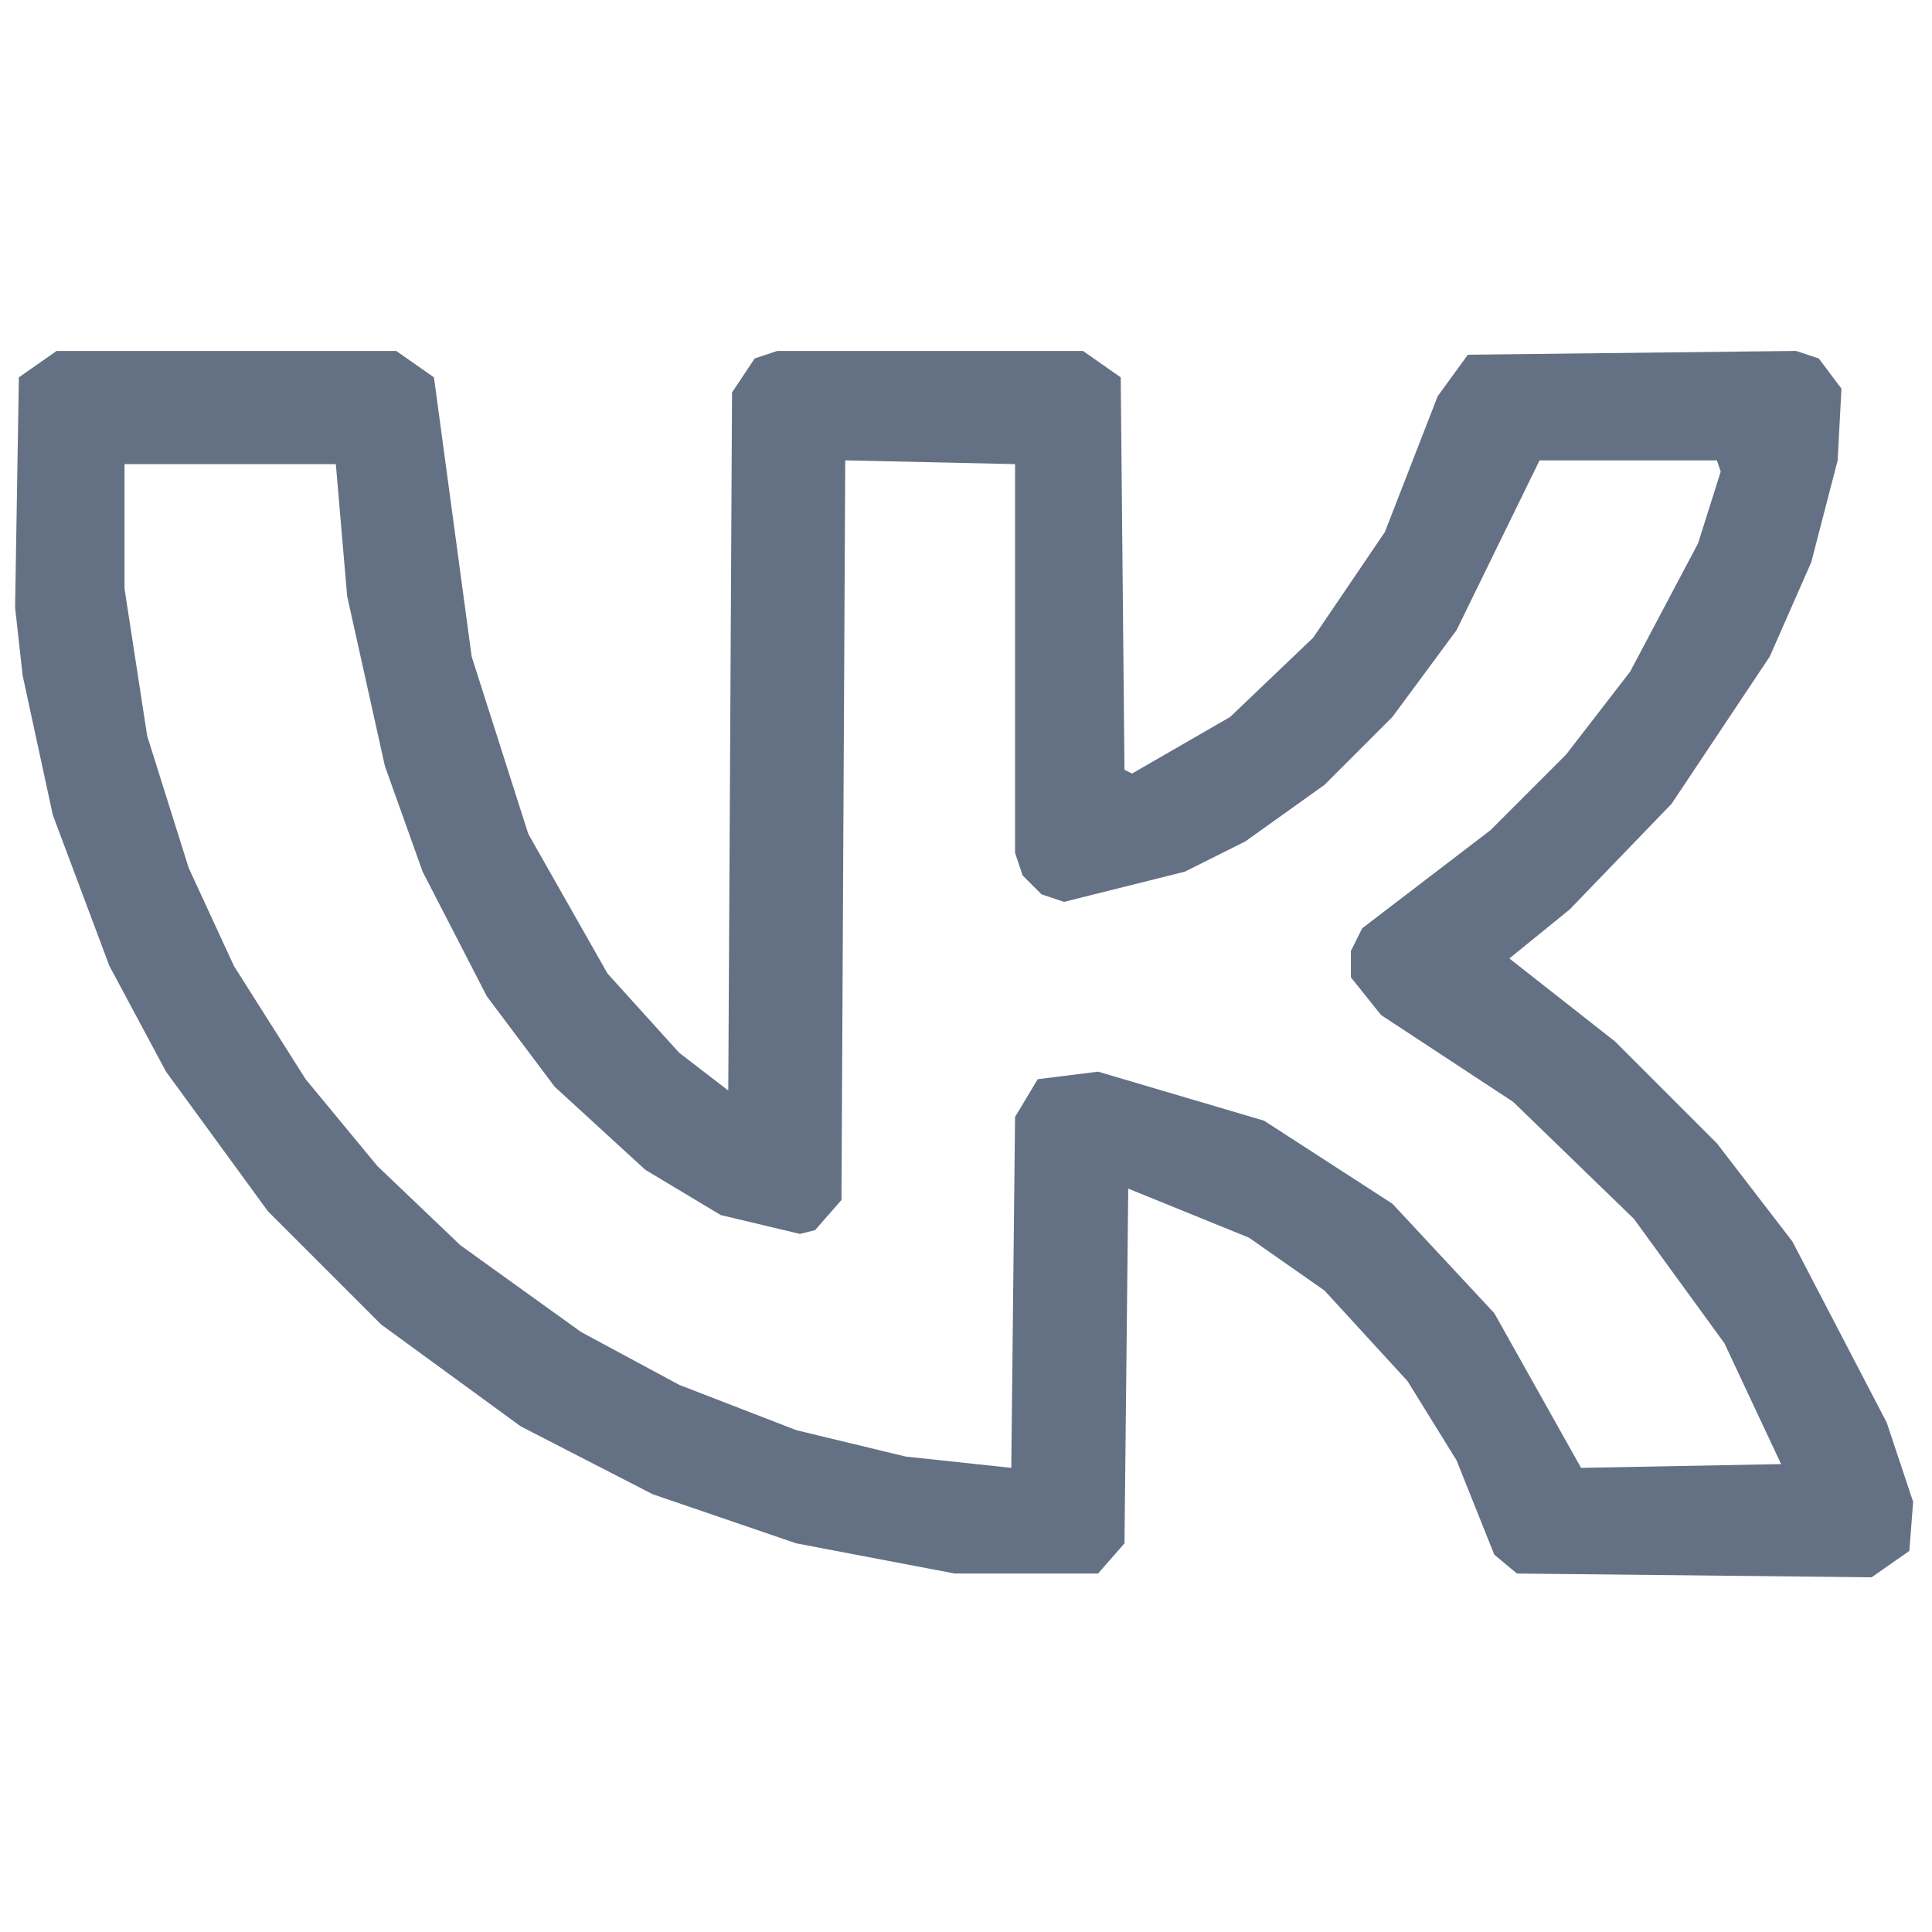
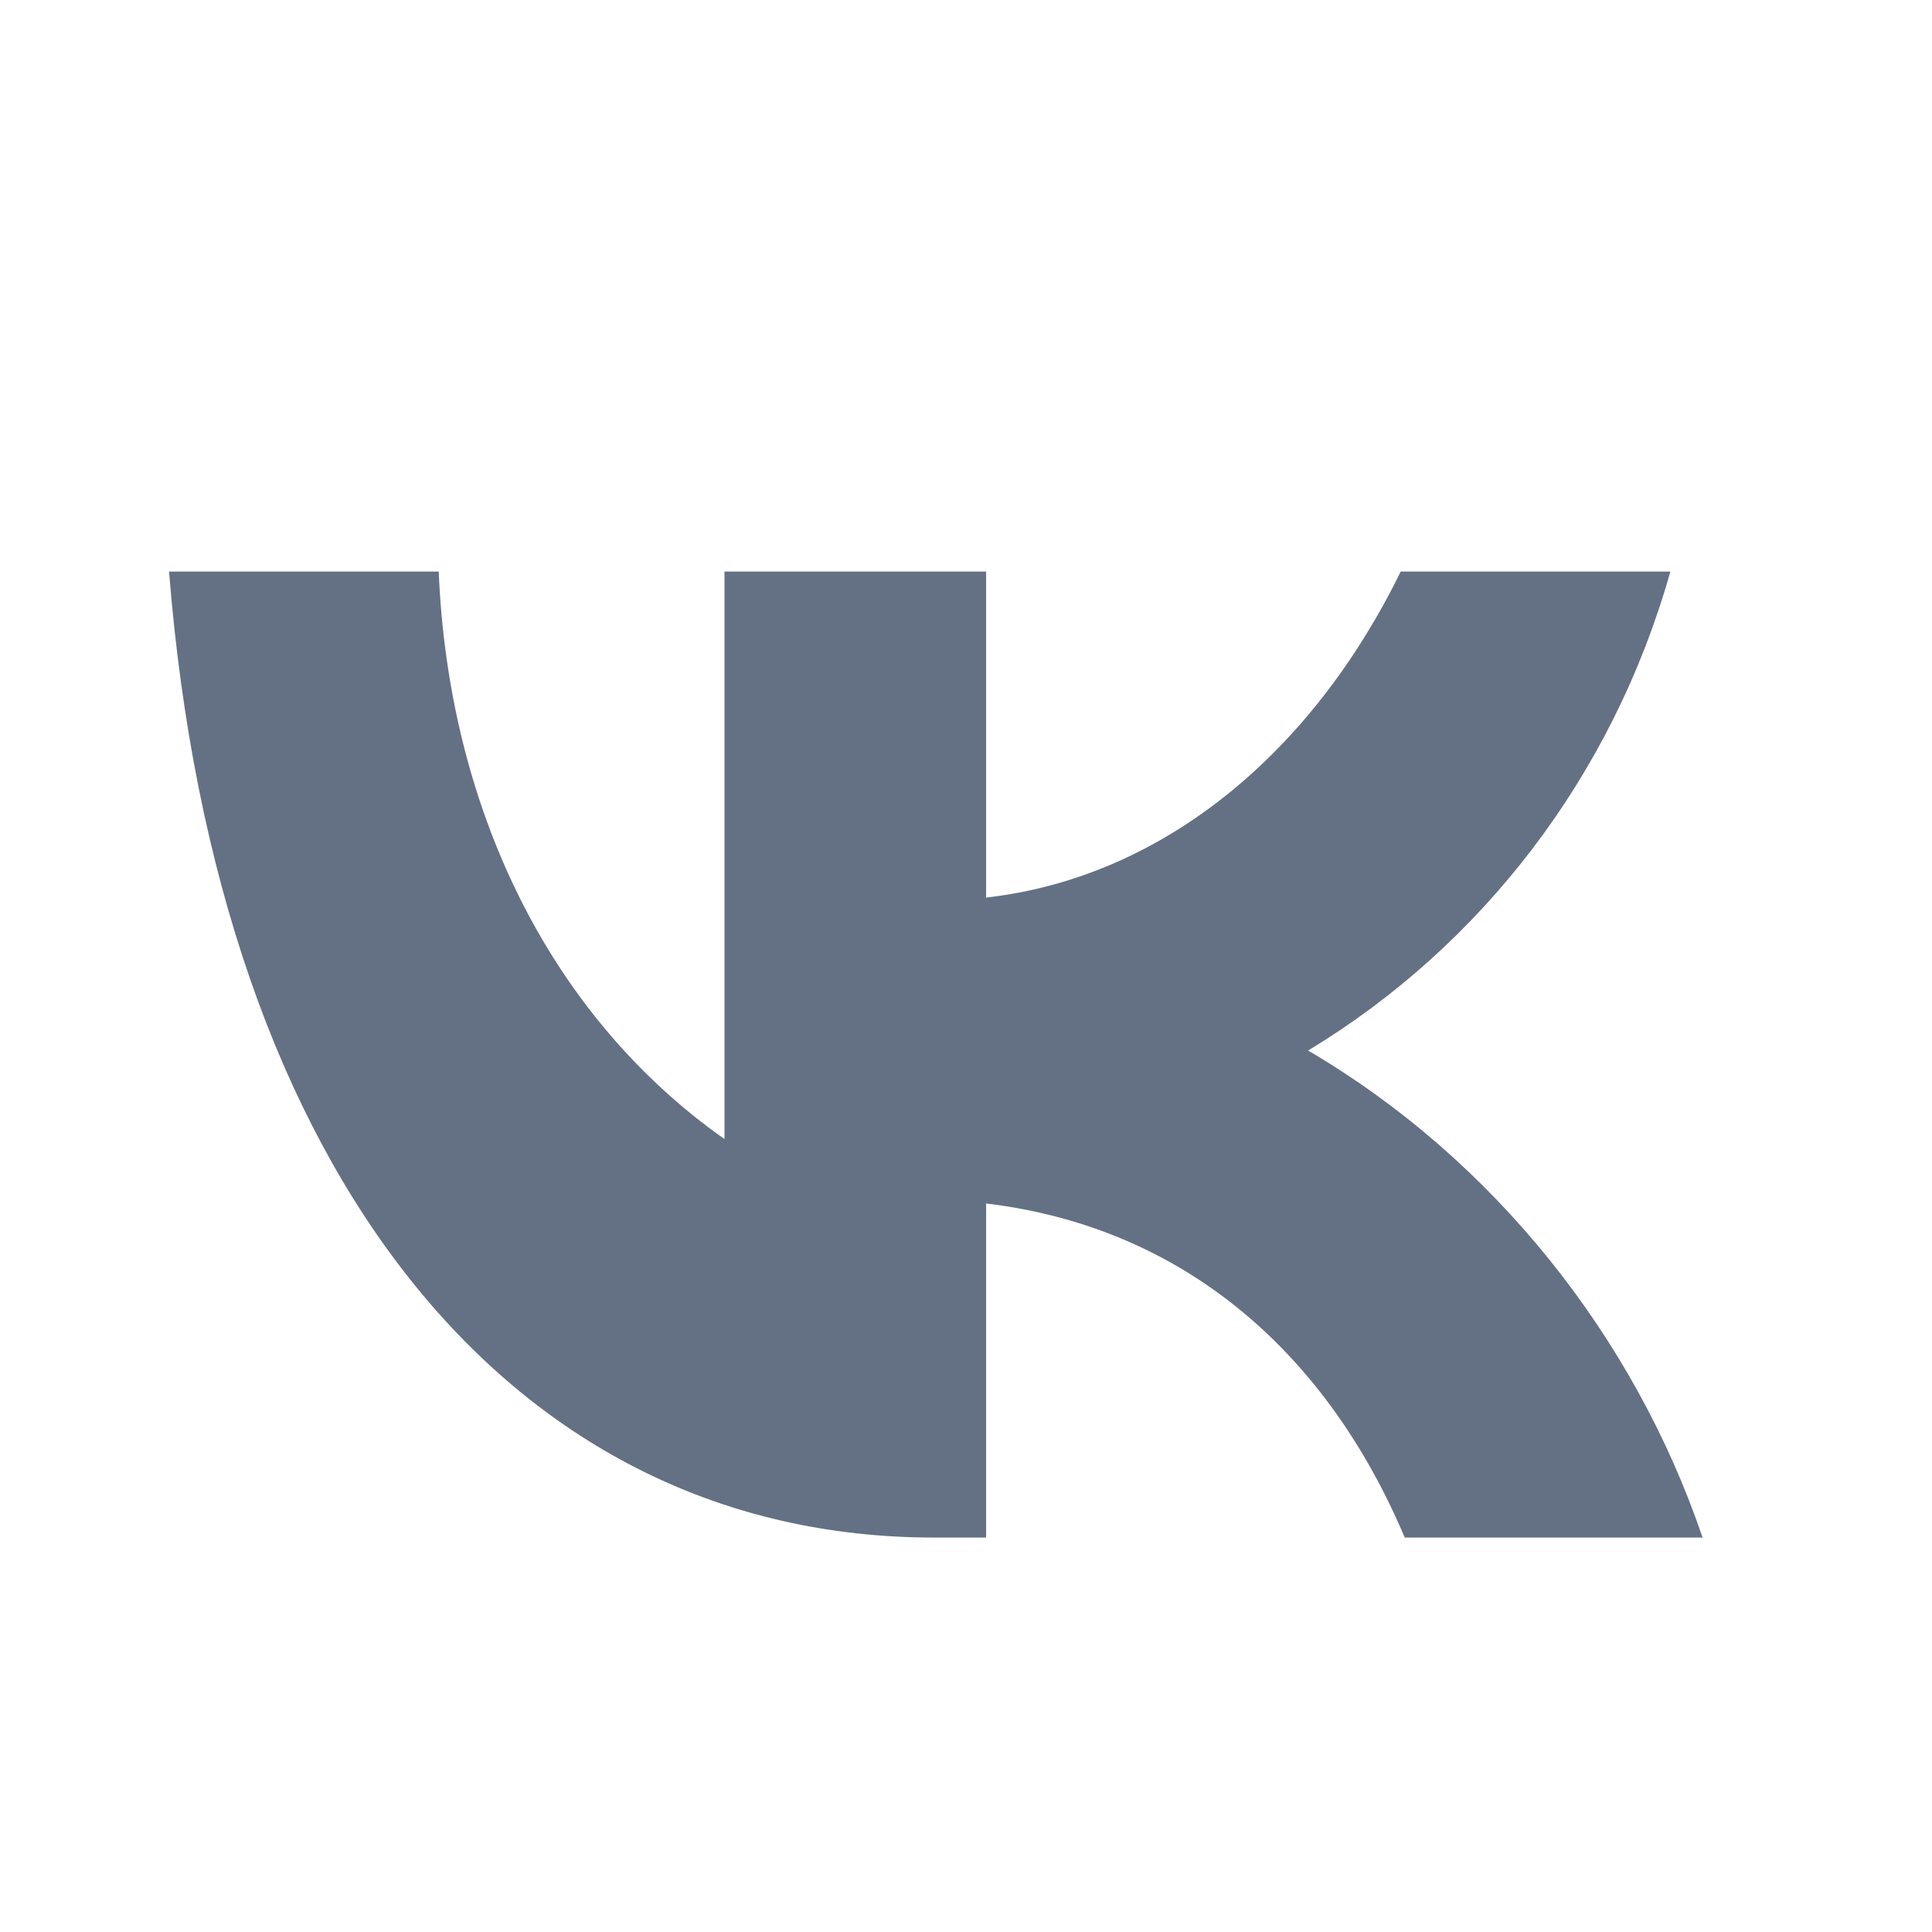
- <svg xmlns="http://www.w3.org/2000/svg" viewBox="0 0 512 512" fill="#647184">
-   <path fill-rule="evenodd" d="M 5 100 L 4 161 L 6 179 L 14 216 L 29 256 L 44 284 L 71 321 L 101 351 L 138 378 L 173 396 L 211 409 L 253 417 L 291 417 L 298 409 L 299 315 L 331 328 L 351 342 L 373 366 L 386 387 L 396 412 L 402 417 L 496 418 L 506 411 L 507 398 L 500 377 L 475 329 L 455 303 L 428 276 L 400 254 L 416 241 L 443 213 L 469 174 L 480 149 L 487 122 L 488 103 L 482 95 L 476 93 L 389 94 L 381 105 L 367 141 L 348 169 L 326 190 L 300 205 L 298 204 L 297 100 L 287 93 L 206 93 L 200 95 L 194 104 L 193 289 L 180 279 L 161 258 L 140 221 L 125 174 L 115 100 L 105 93 L 15 93 Z M 33 123 L 89 123 L 92 158 L 102 203 L 112 231 L 129 264 L 147 288 L 171 310 L 191 322 L 212 327 L 216 326 L 223 318 L 224 122 L 269 123 L 269 226 L 271 232 L 276 237 L 282 239 L 314 231 L 330 223 L 351 208 L 369 190 L 386 167 L 408 122 L 455 122 L 456 125 L 450 144 L 432 178 L 415 200 L 395 220 L 361 246 L 358 252 L 358 259 L 366 269 L 401 292 L 433 323 L 457 356 L 472 388 L 419 389 L 396 348 L 369 319 L 335 297 L 291 284 L 275 286 L 269 296 L 268 389 L 240 386 L 211 379 L 180 367 L 154 353 L 122 330 L 100 309 L 81 286 L 62 256 L 50 230 L 39 195 L 33 156 Z" />
+ <svg xmlns="http://www.w3.org/2000/svg" viewBox="0 0 24 24" fill="#647184">
+   <path d="M2.1 7.1h3.35c.12 2.9 1.35 5.5 3.55 7.05V7.1h3.25v4.05c2.2-.25 4.05-1.8 5.15-4.05h3.35c-.72 2.55-2.35 4.65-4.5 5.95 2.3 1.35 4.05 3.55 4.9 6.05h-3.7c-.95-2.25-2.7-3.85-5.2-4.15v4.15h-.65C6.4 19.1 2.7 14.65 2.1 7.1Z" />
</svg>
